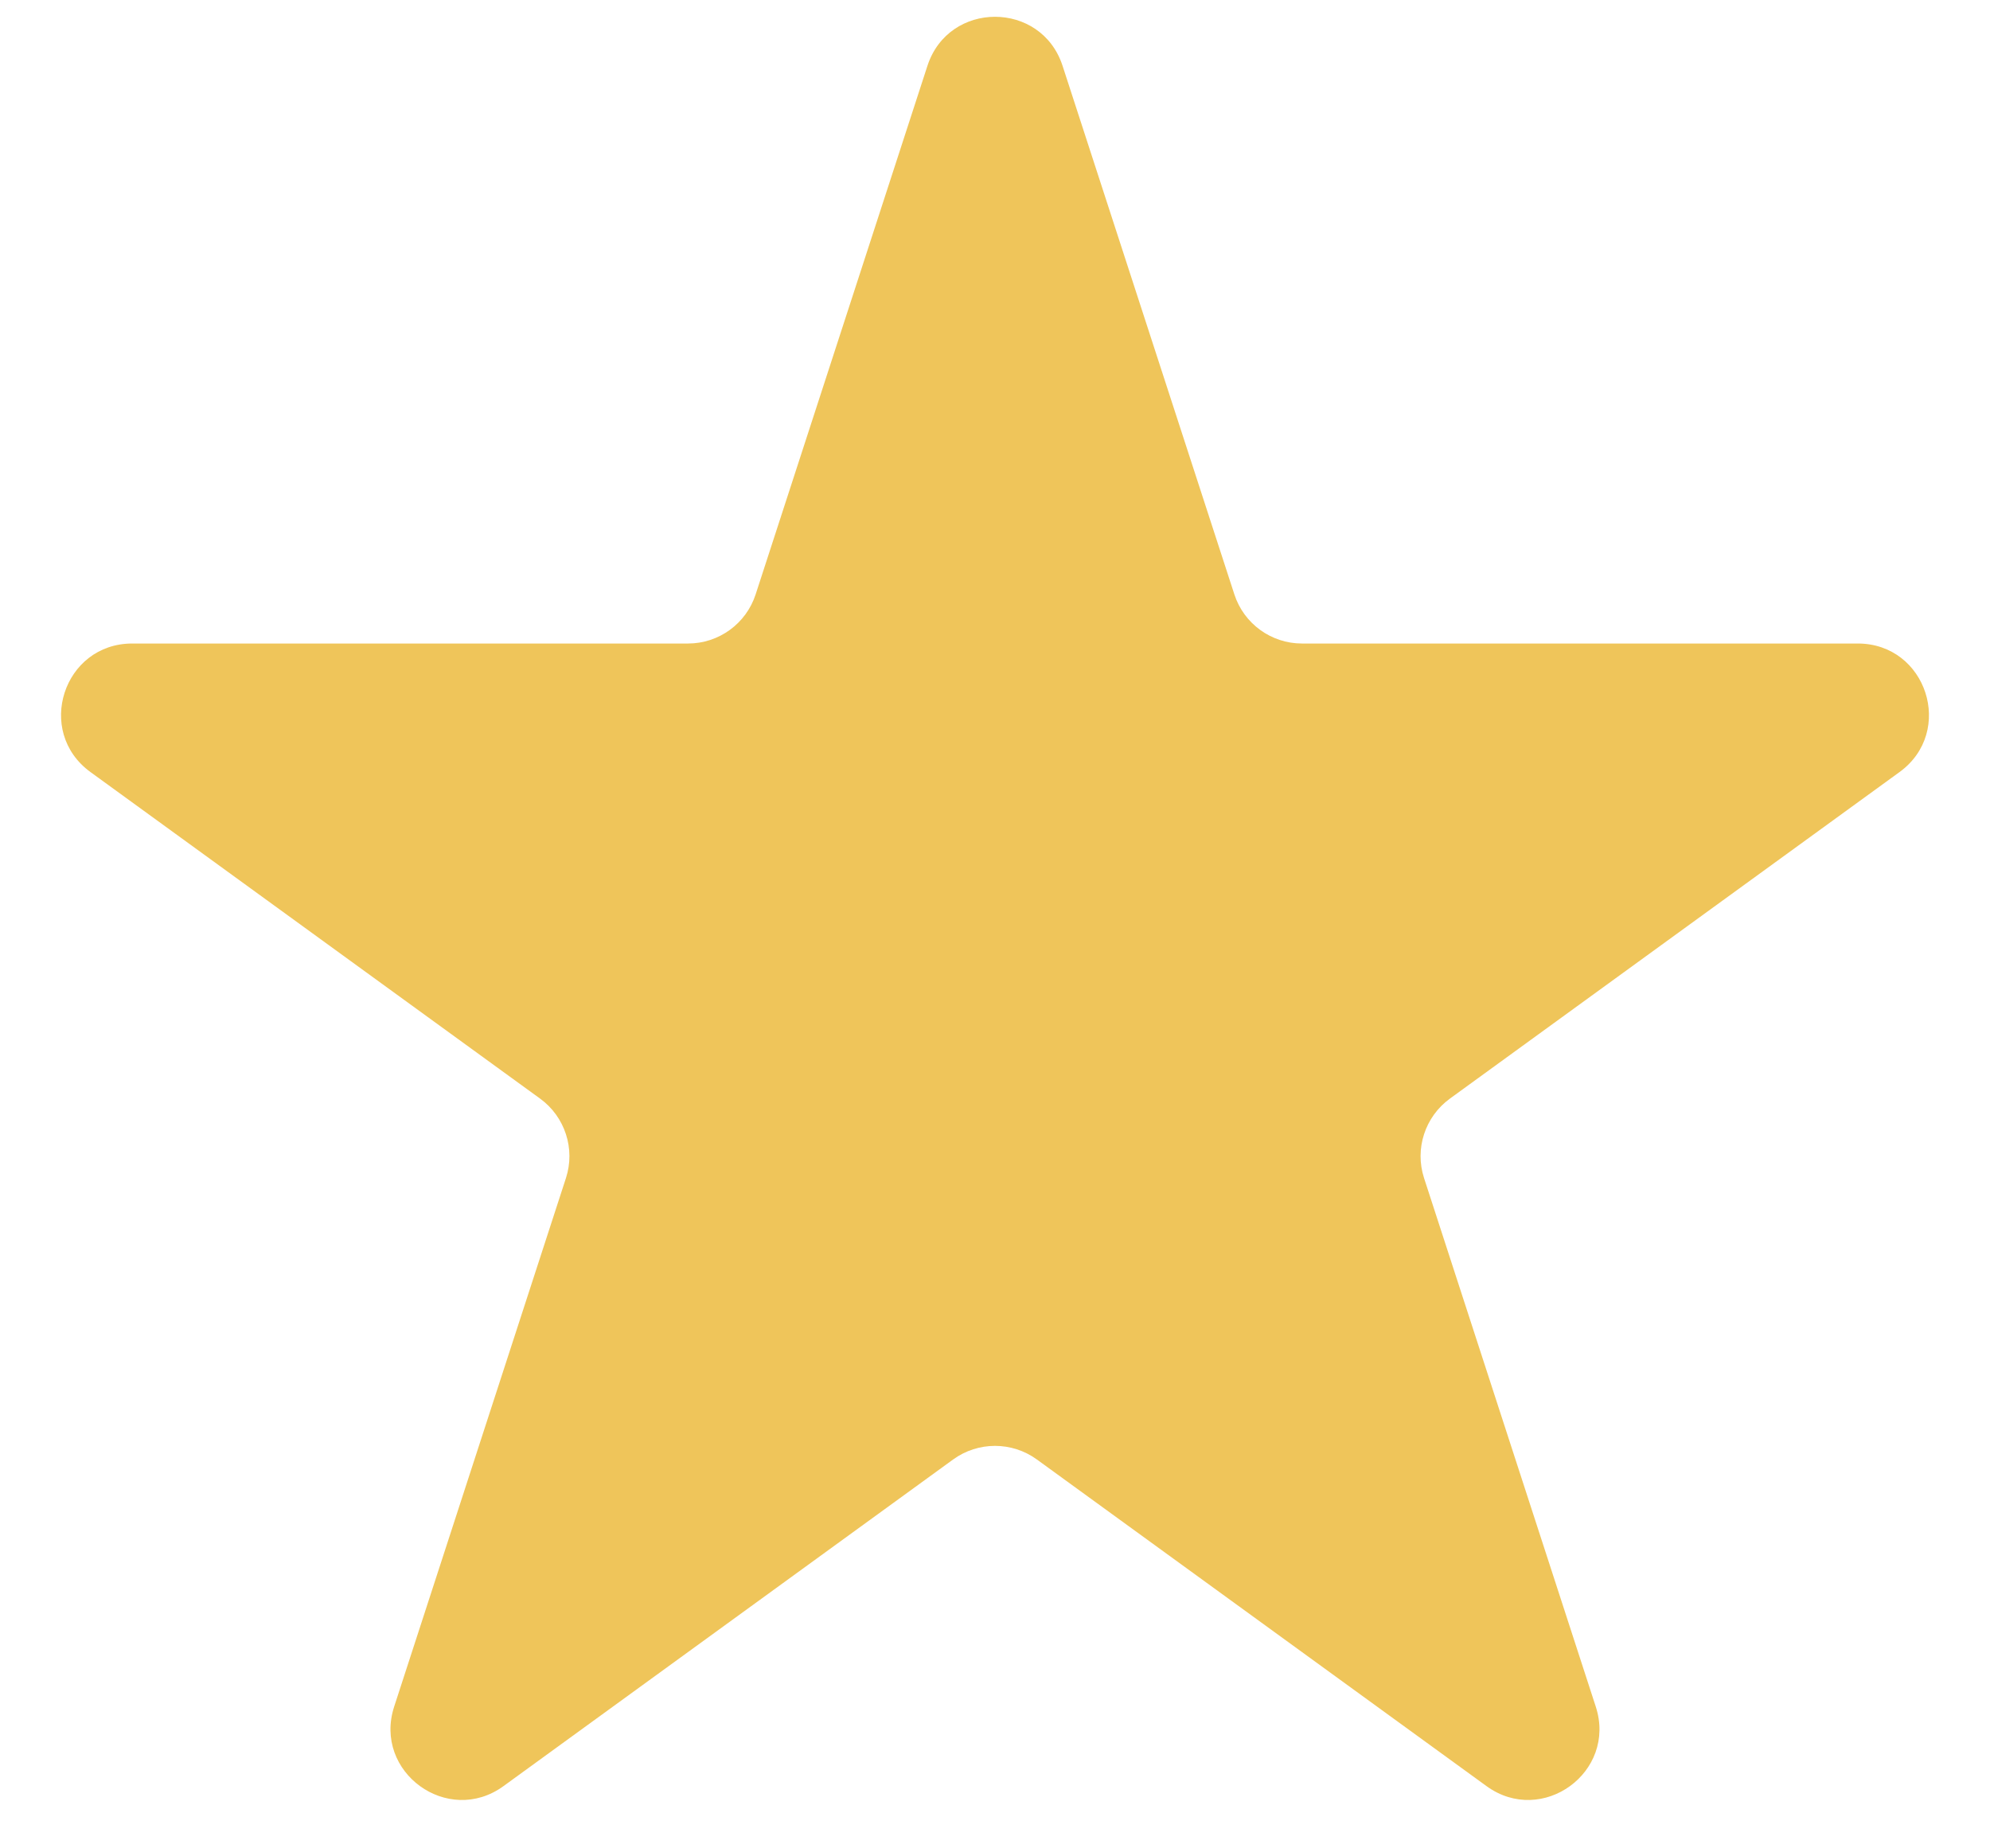
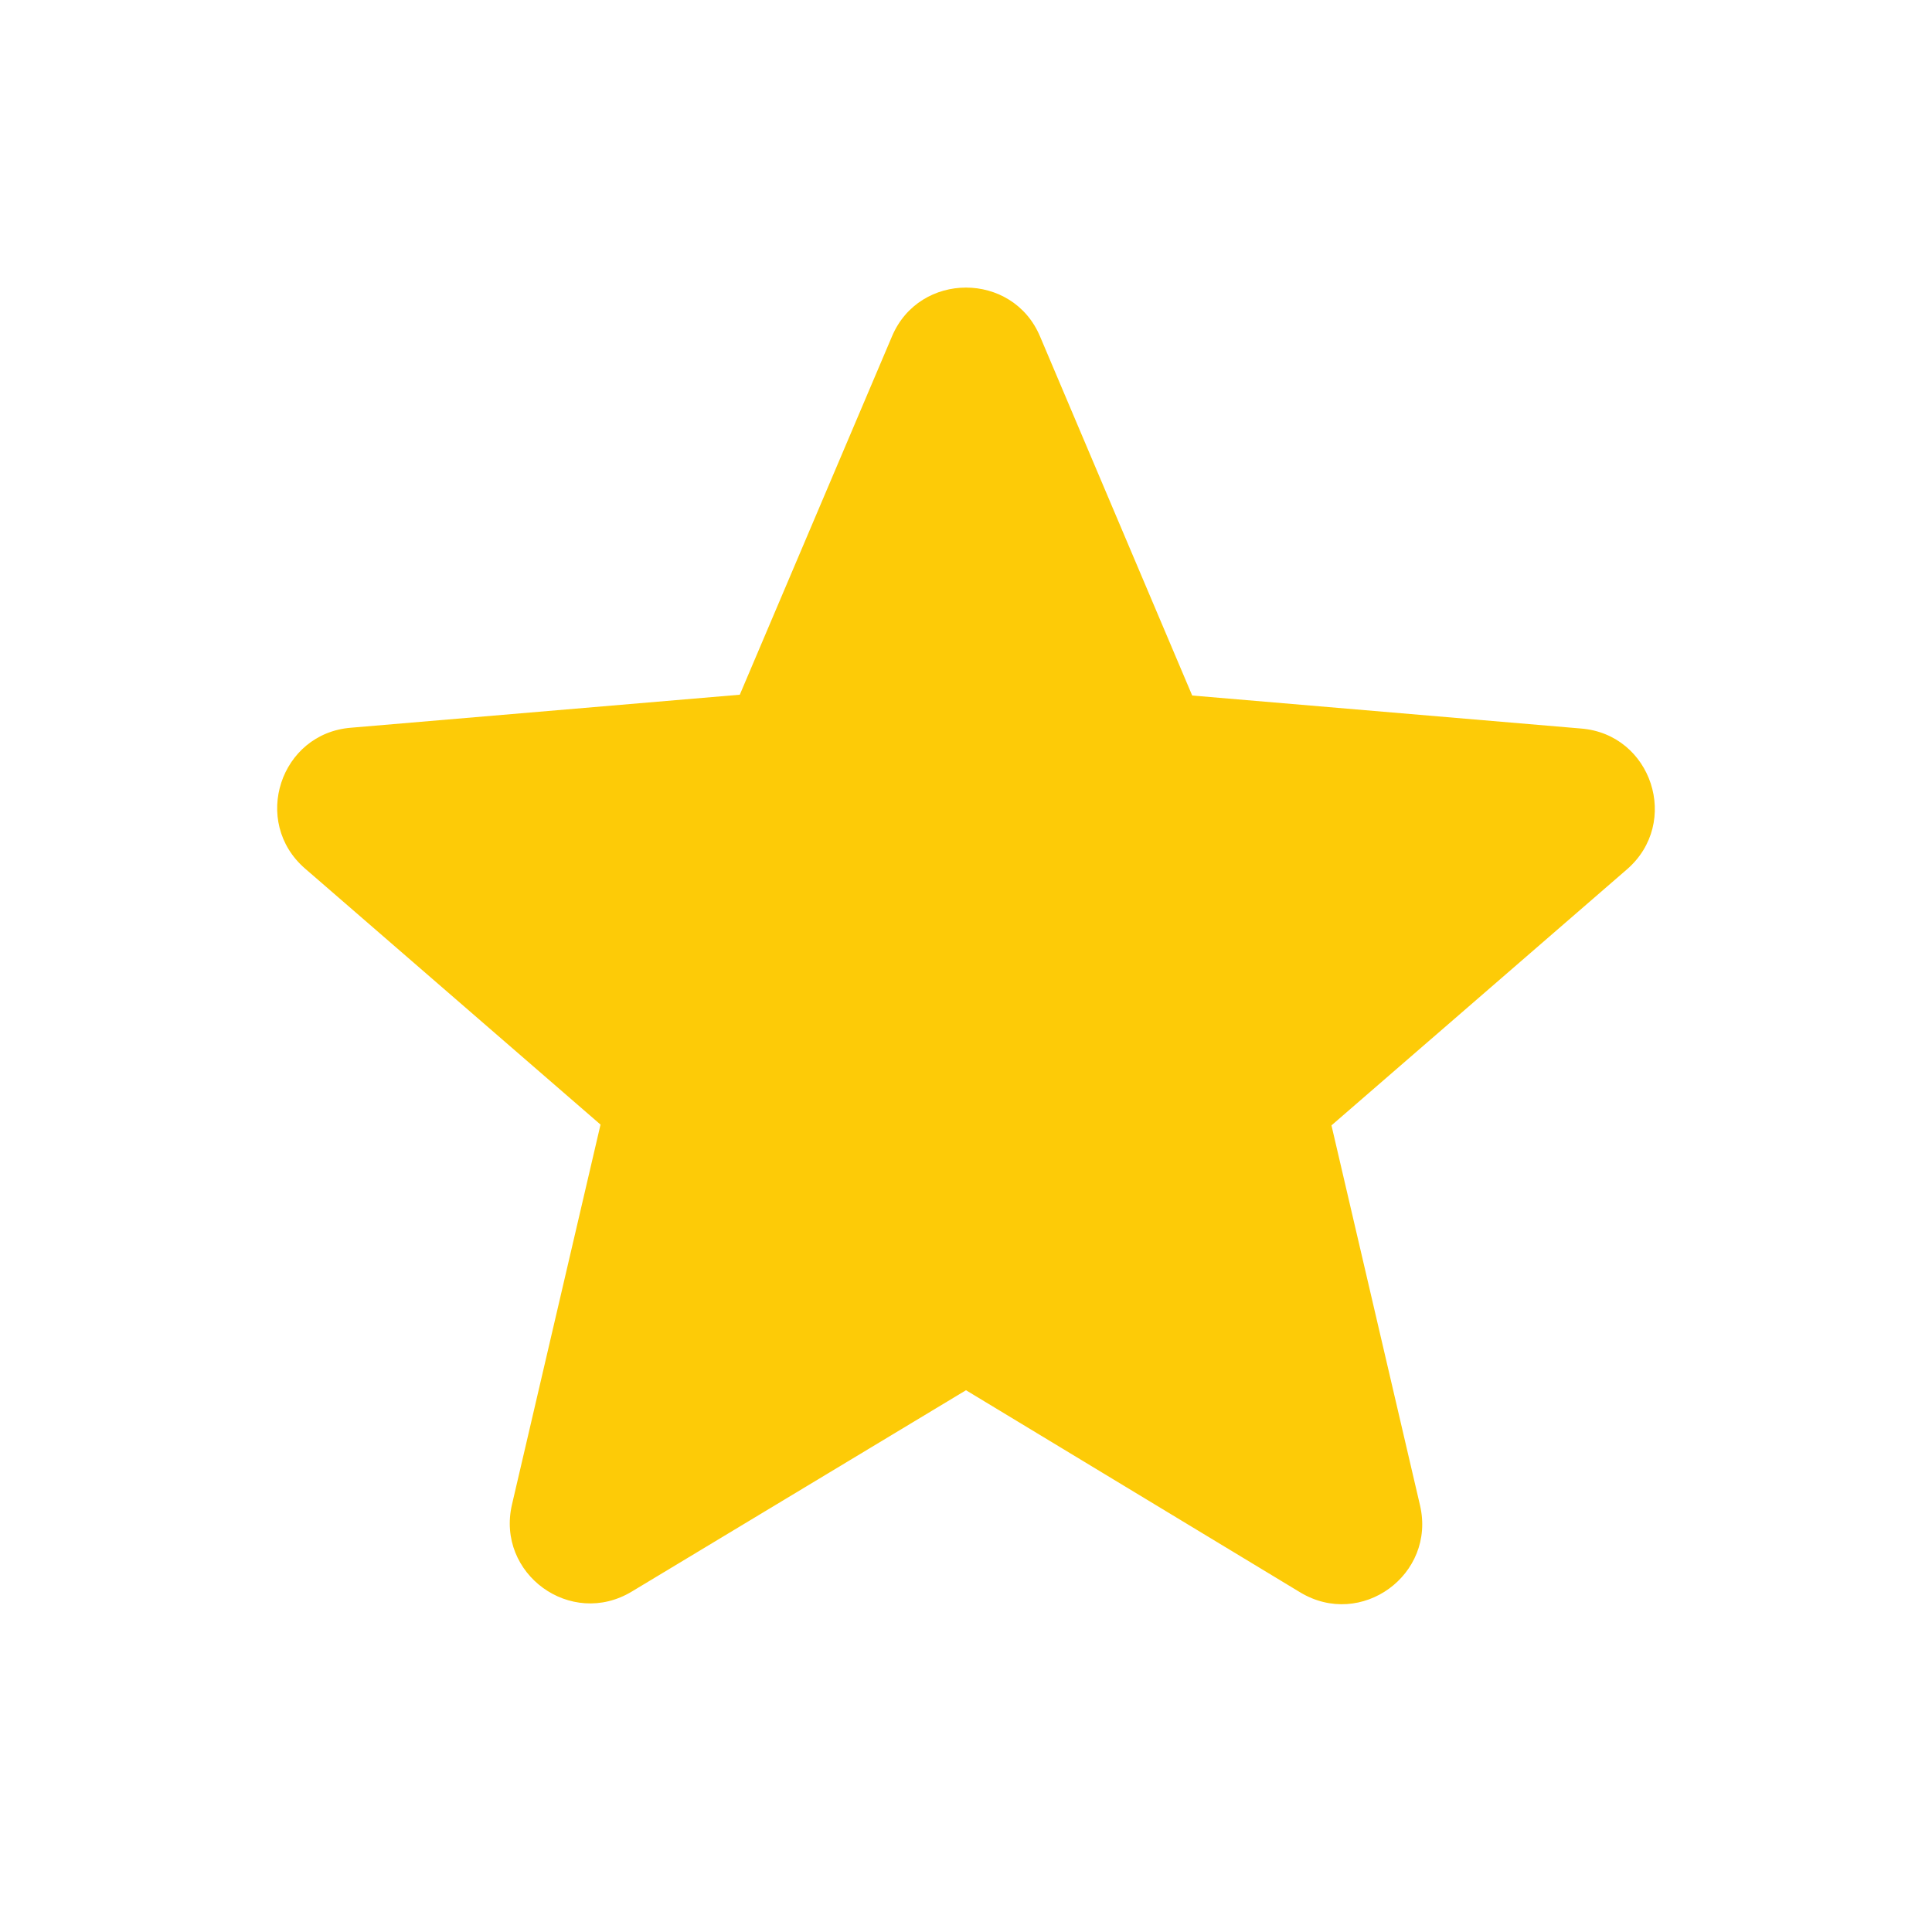
- <svg xmlns="http://www.w3.org/2000/svg" width="28" height="26" viewBox="0 0 28 26" fill="none">
-   <path id="Star 1" d="M13.049 0.927C13.348 0.006 14.652 0.006 14.951 0.927L17.368 8.365C17.502 8.777 17.886 9.056 18.319 9.056H26.139C27.108 9.056 27.511 10.295 26.727 10.865L20.4 15.461C20.05 15.716 19.903 16.168 20.037 16.579L22.453 24.017C22.753 24.939 21.698 25.705 20.915 25.135L14.588 20.538C14.237 20.284 13.763 20.284 13.412 20.538L7.085 25.135C6.302 25.705 5.247 24.939 5.546 24.017L7.963 16.579C8.097 16.168 7.95 15.716 7.6 15.461L1.273 10.865C0.489 10.295 0.892 9.056 1.861 9.056H9.681C10.114 9.056 10.498 8.777 10.632 8.365L13.049 0.927Z" fill="#EFC55A" />
+ <svg xmlns="http://www.w3.org/2000/svg" width="24" height="24" viewBox="0 0 24 24" fill="none">
+   <path d="M12 17.27L16.15 19.78C16.91 20.24 17.84 19.56 17.64 18.7L16.54 13.98L20.21 10.8C20.88 10.22 20.52 9.12 19.64 9.05L14.81 8.64L12.92 4.18C12.58 3.37 11.42 3.37 11.08 4.18L9.19 8.63L4.36 9.04C3.48 9.11 3.12 10.21 3.79 10.79L7.46 13.97L6.36 18.69C6.16 19.55 7.09 20.23 7.85 19.77L12 17.27Z" fill="#FDCB07" />
</svg>
